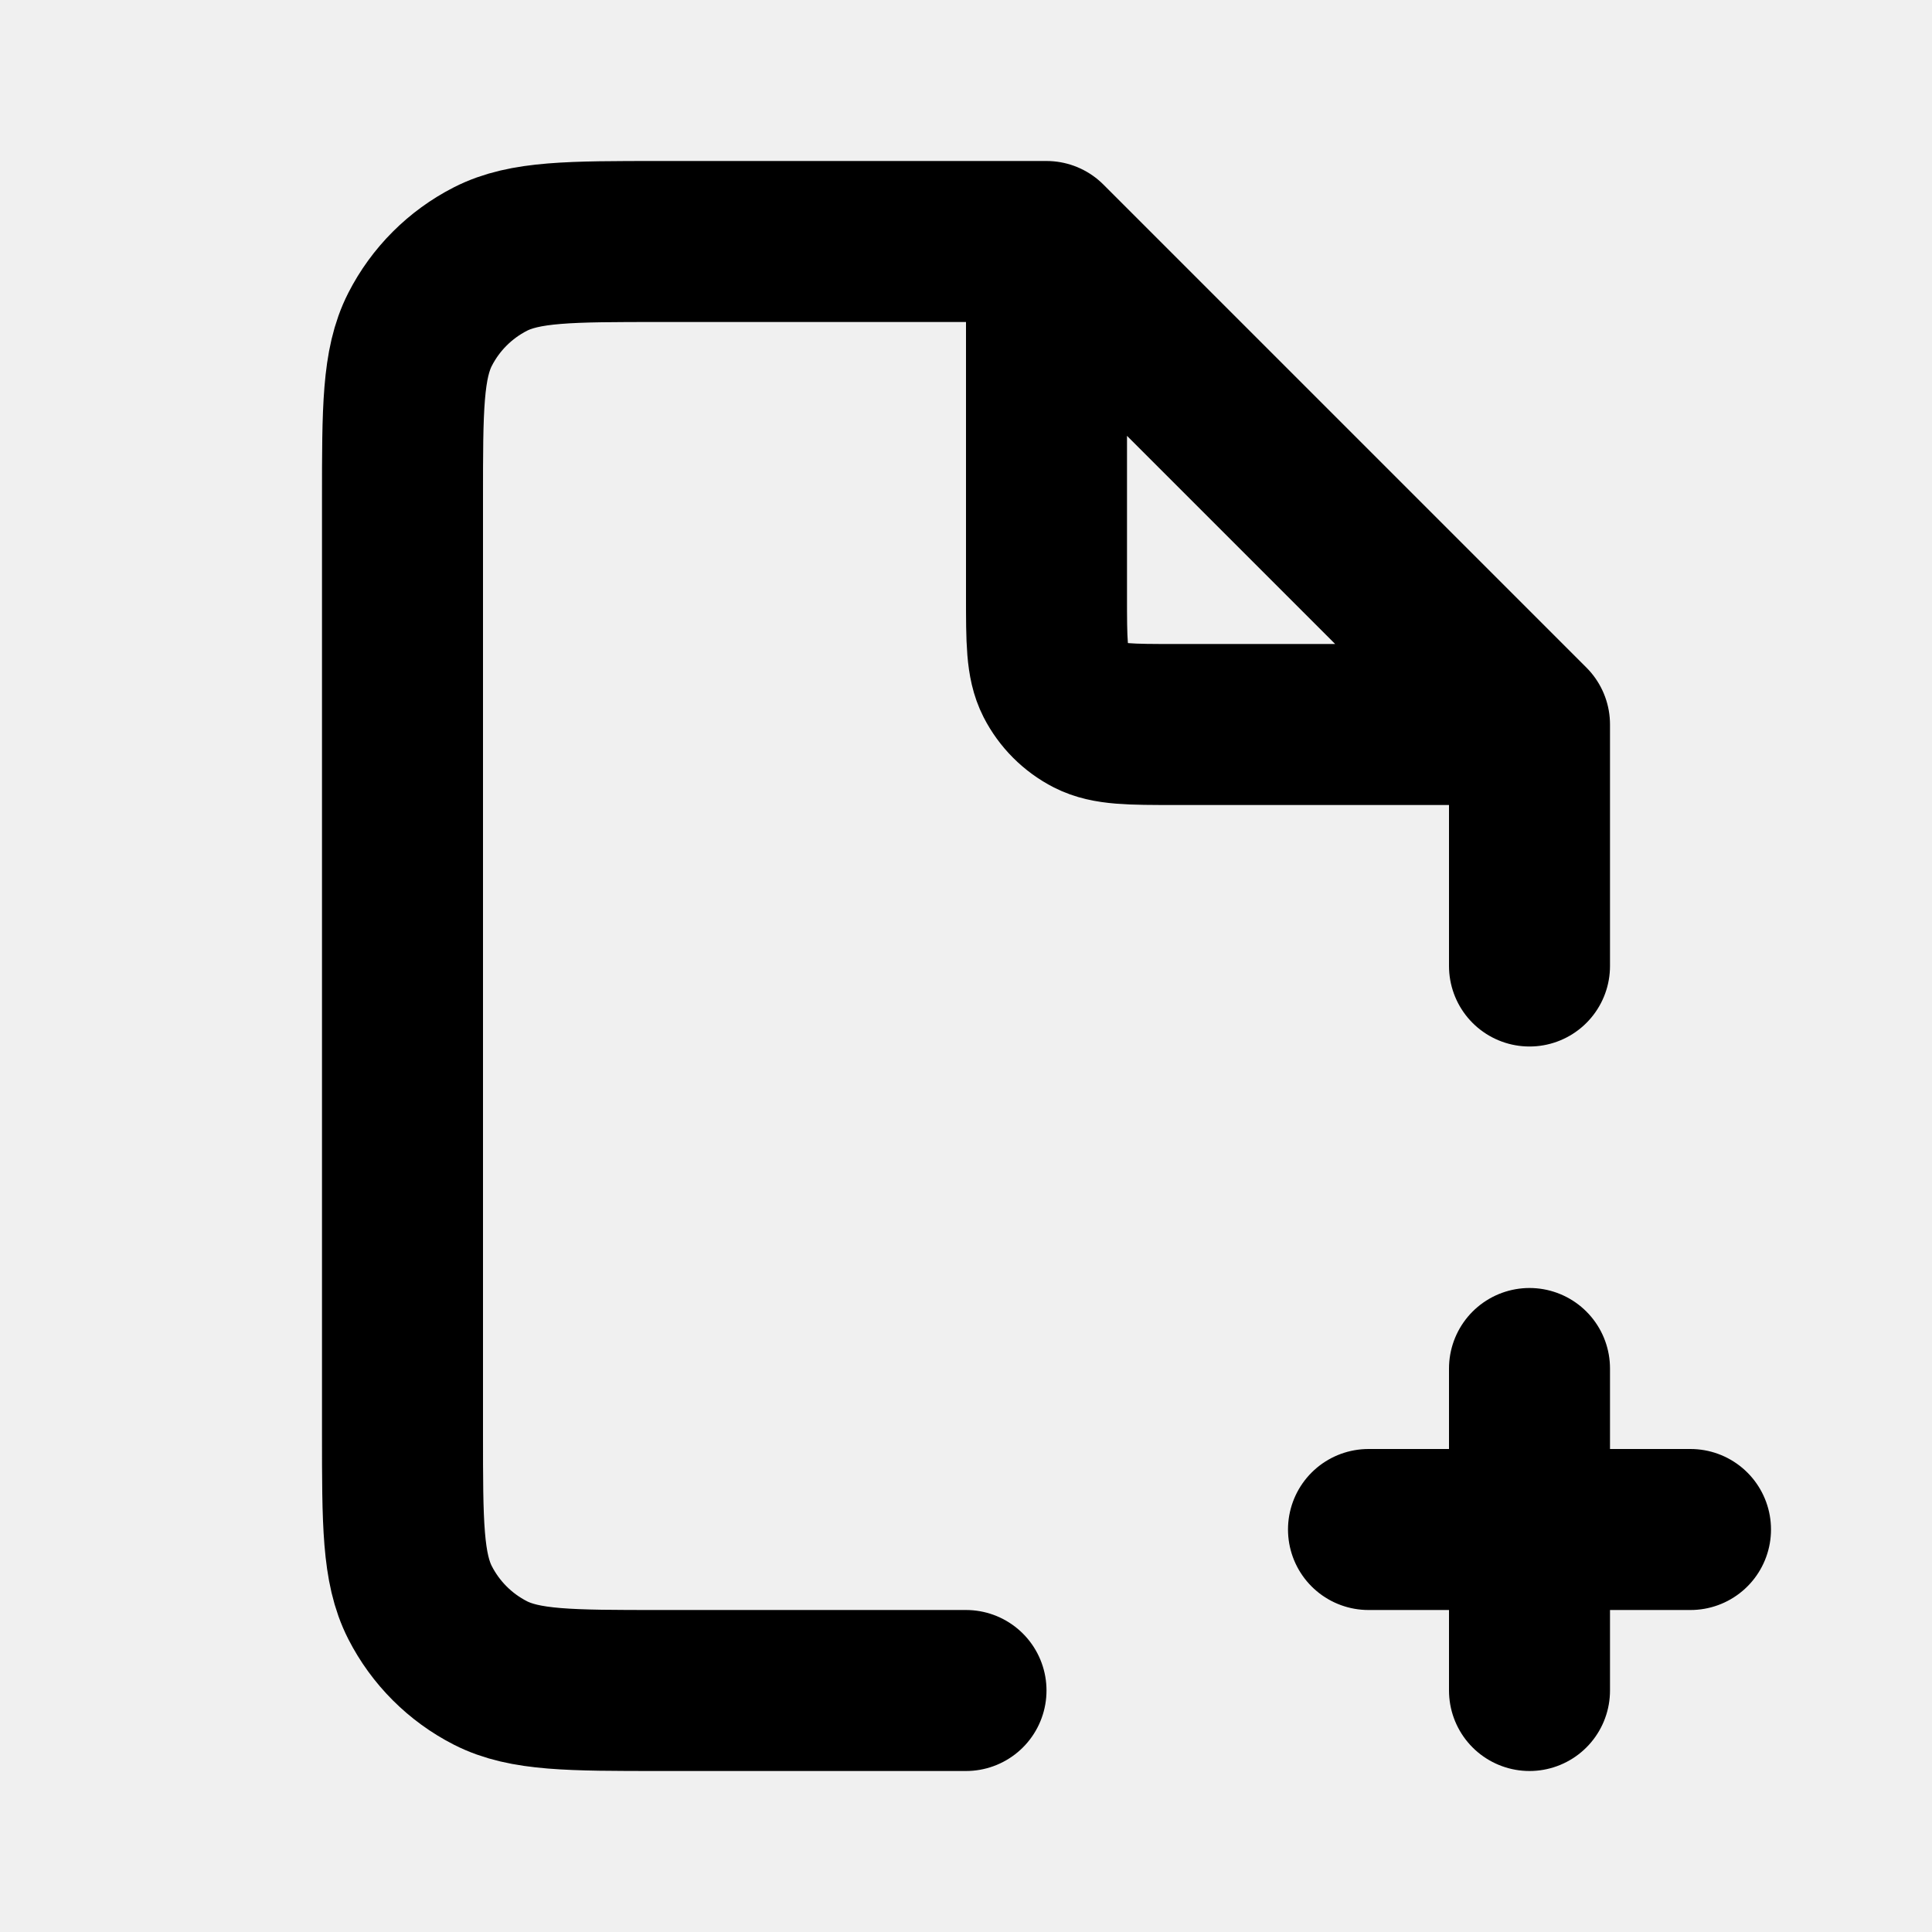
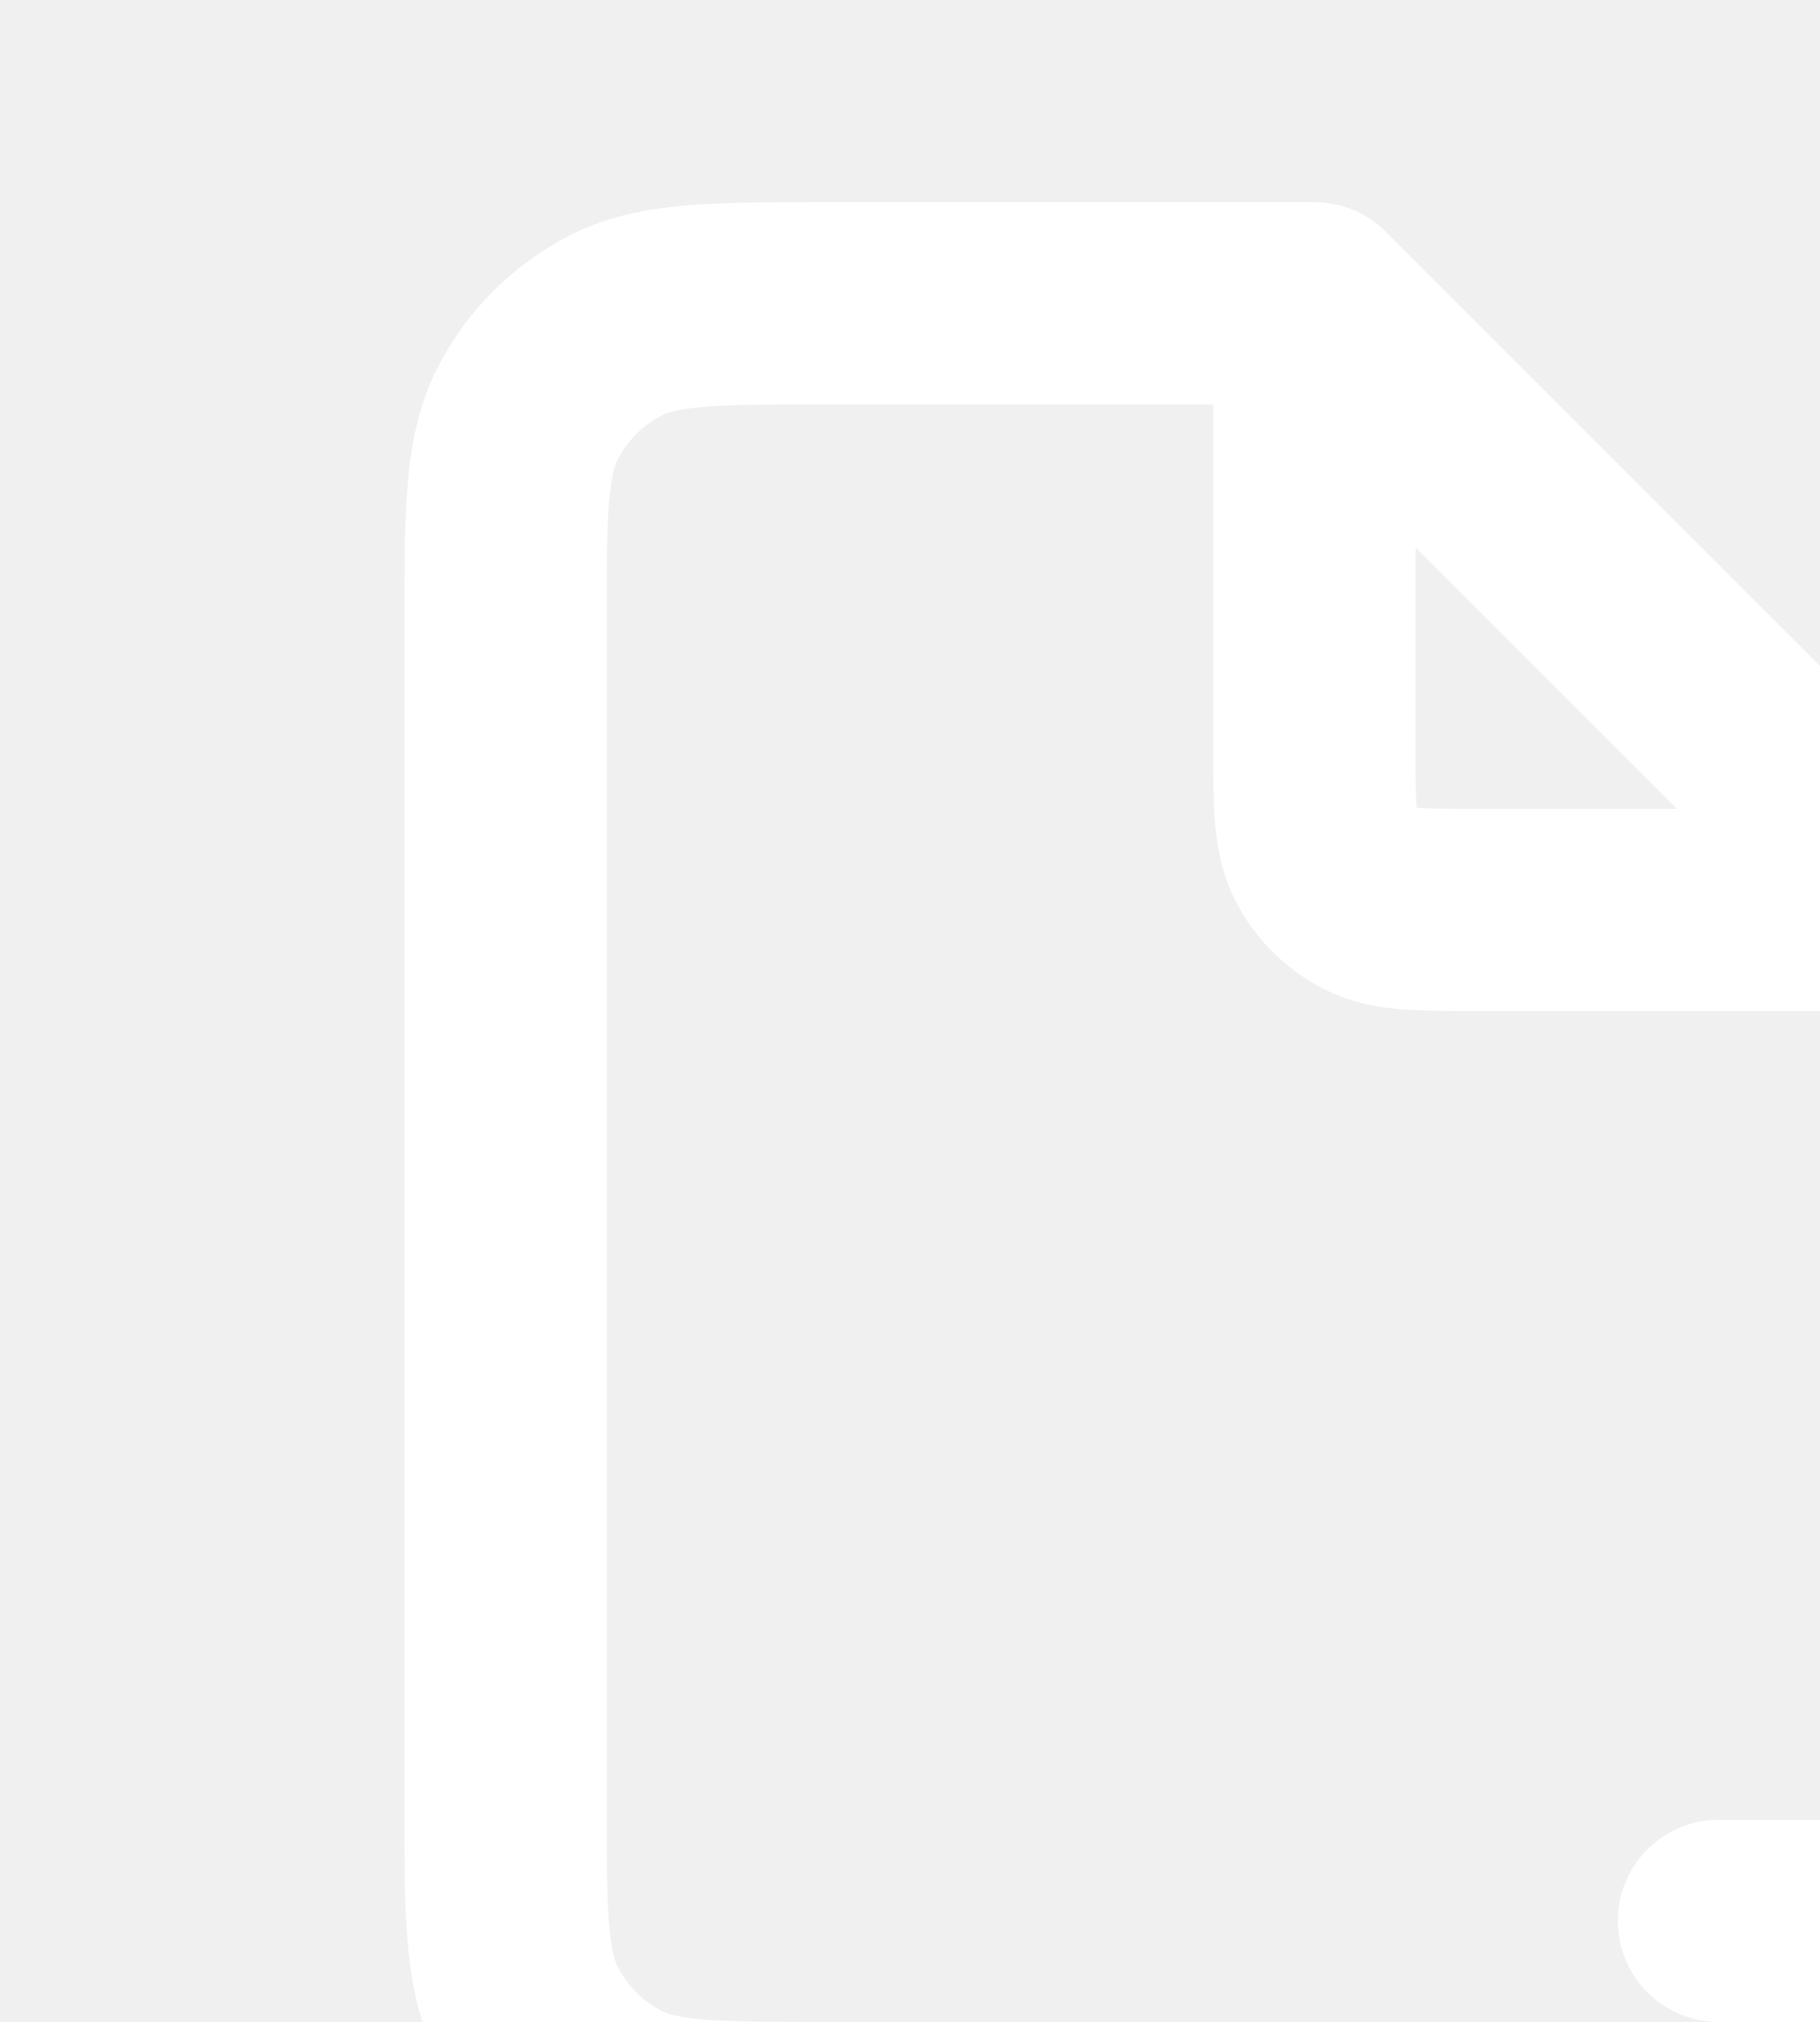
- <svg xmlns="http://www.w3.org/2000/svg" width="800px" height="800px" viewBox="0 0 24 24" fill="none">
-   <path d="M13 3H8.2C7.08 3 6.52 3 6.092 3.218C5.716 3.41 5.41 3.716 5.218 4.092C5 4.52 5 5.08 5 6.2V17.8C5 18.92 5 19.48 5.218 19.908C5.41 20.284 5.716 20.59 6.092 20.782C6.52 21 7.08 21 8.2 21H12M13 3L19 9M13 3V7.4C13 7.96 13 8.24 13.109 8.454C13.205 8.642 13.358 8.795 13.546 8.891C13.76 9 14.04 9 14.6 9H19M19 9V12M17 19H21M19 17V21" stroke="#000000" stroke-width="2" stroke-linecap="round" stroke-linejoin="round" />
+ <svg xmlns="http://www.w3.org/2000/svg" fill="none" stroke="#ffffff">
+   <g id="SVGRepo_bgCarrier" stroke-width="0" />
+   <g id="SVGRepo_tracerCarrier" stroke-linecap="round" stroke-linejoin="round" />
+   <g id="SVGRepo_iconCarrier">
+     <path d="M13 3H8.2C7.08 3 6.52 3 6.092 3.218C5.716 3.41 5.41 3.716 5.218 4.092C5 4.52 5 5.08 5 6.2V17.8C5 18.92 5 19.48 5.218 19.908C5.41 20.284 5.716 20.59 6.092 20.782C6.52 21 7.08 21 8.2 21H12M13 3L19 9M13 3V7.4C13 7.96 13 8.24 13.109 8.454C13.205 8.642 13.358 8.795 13.546 8.891C13.76 9 14.04 9 14.6 9H19M19 9V12M17 19H21M19 17V21" stroke="#ffffff" stroke-width="2" stroke-linecap="round" stroke-linejoin="round" />
+   </g>
</svg>
